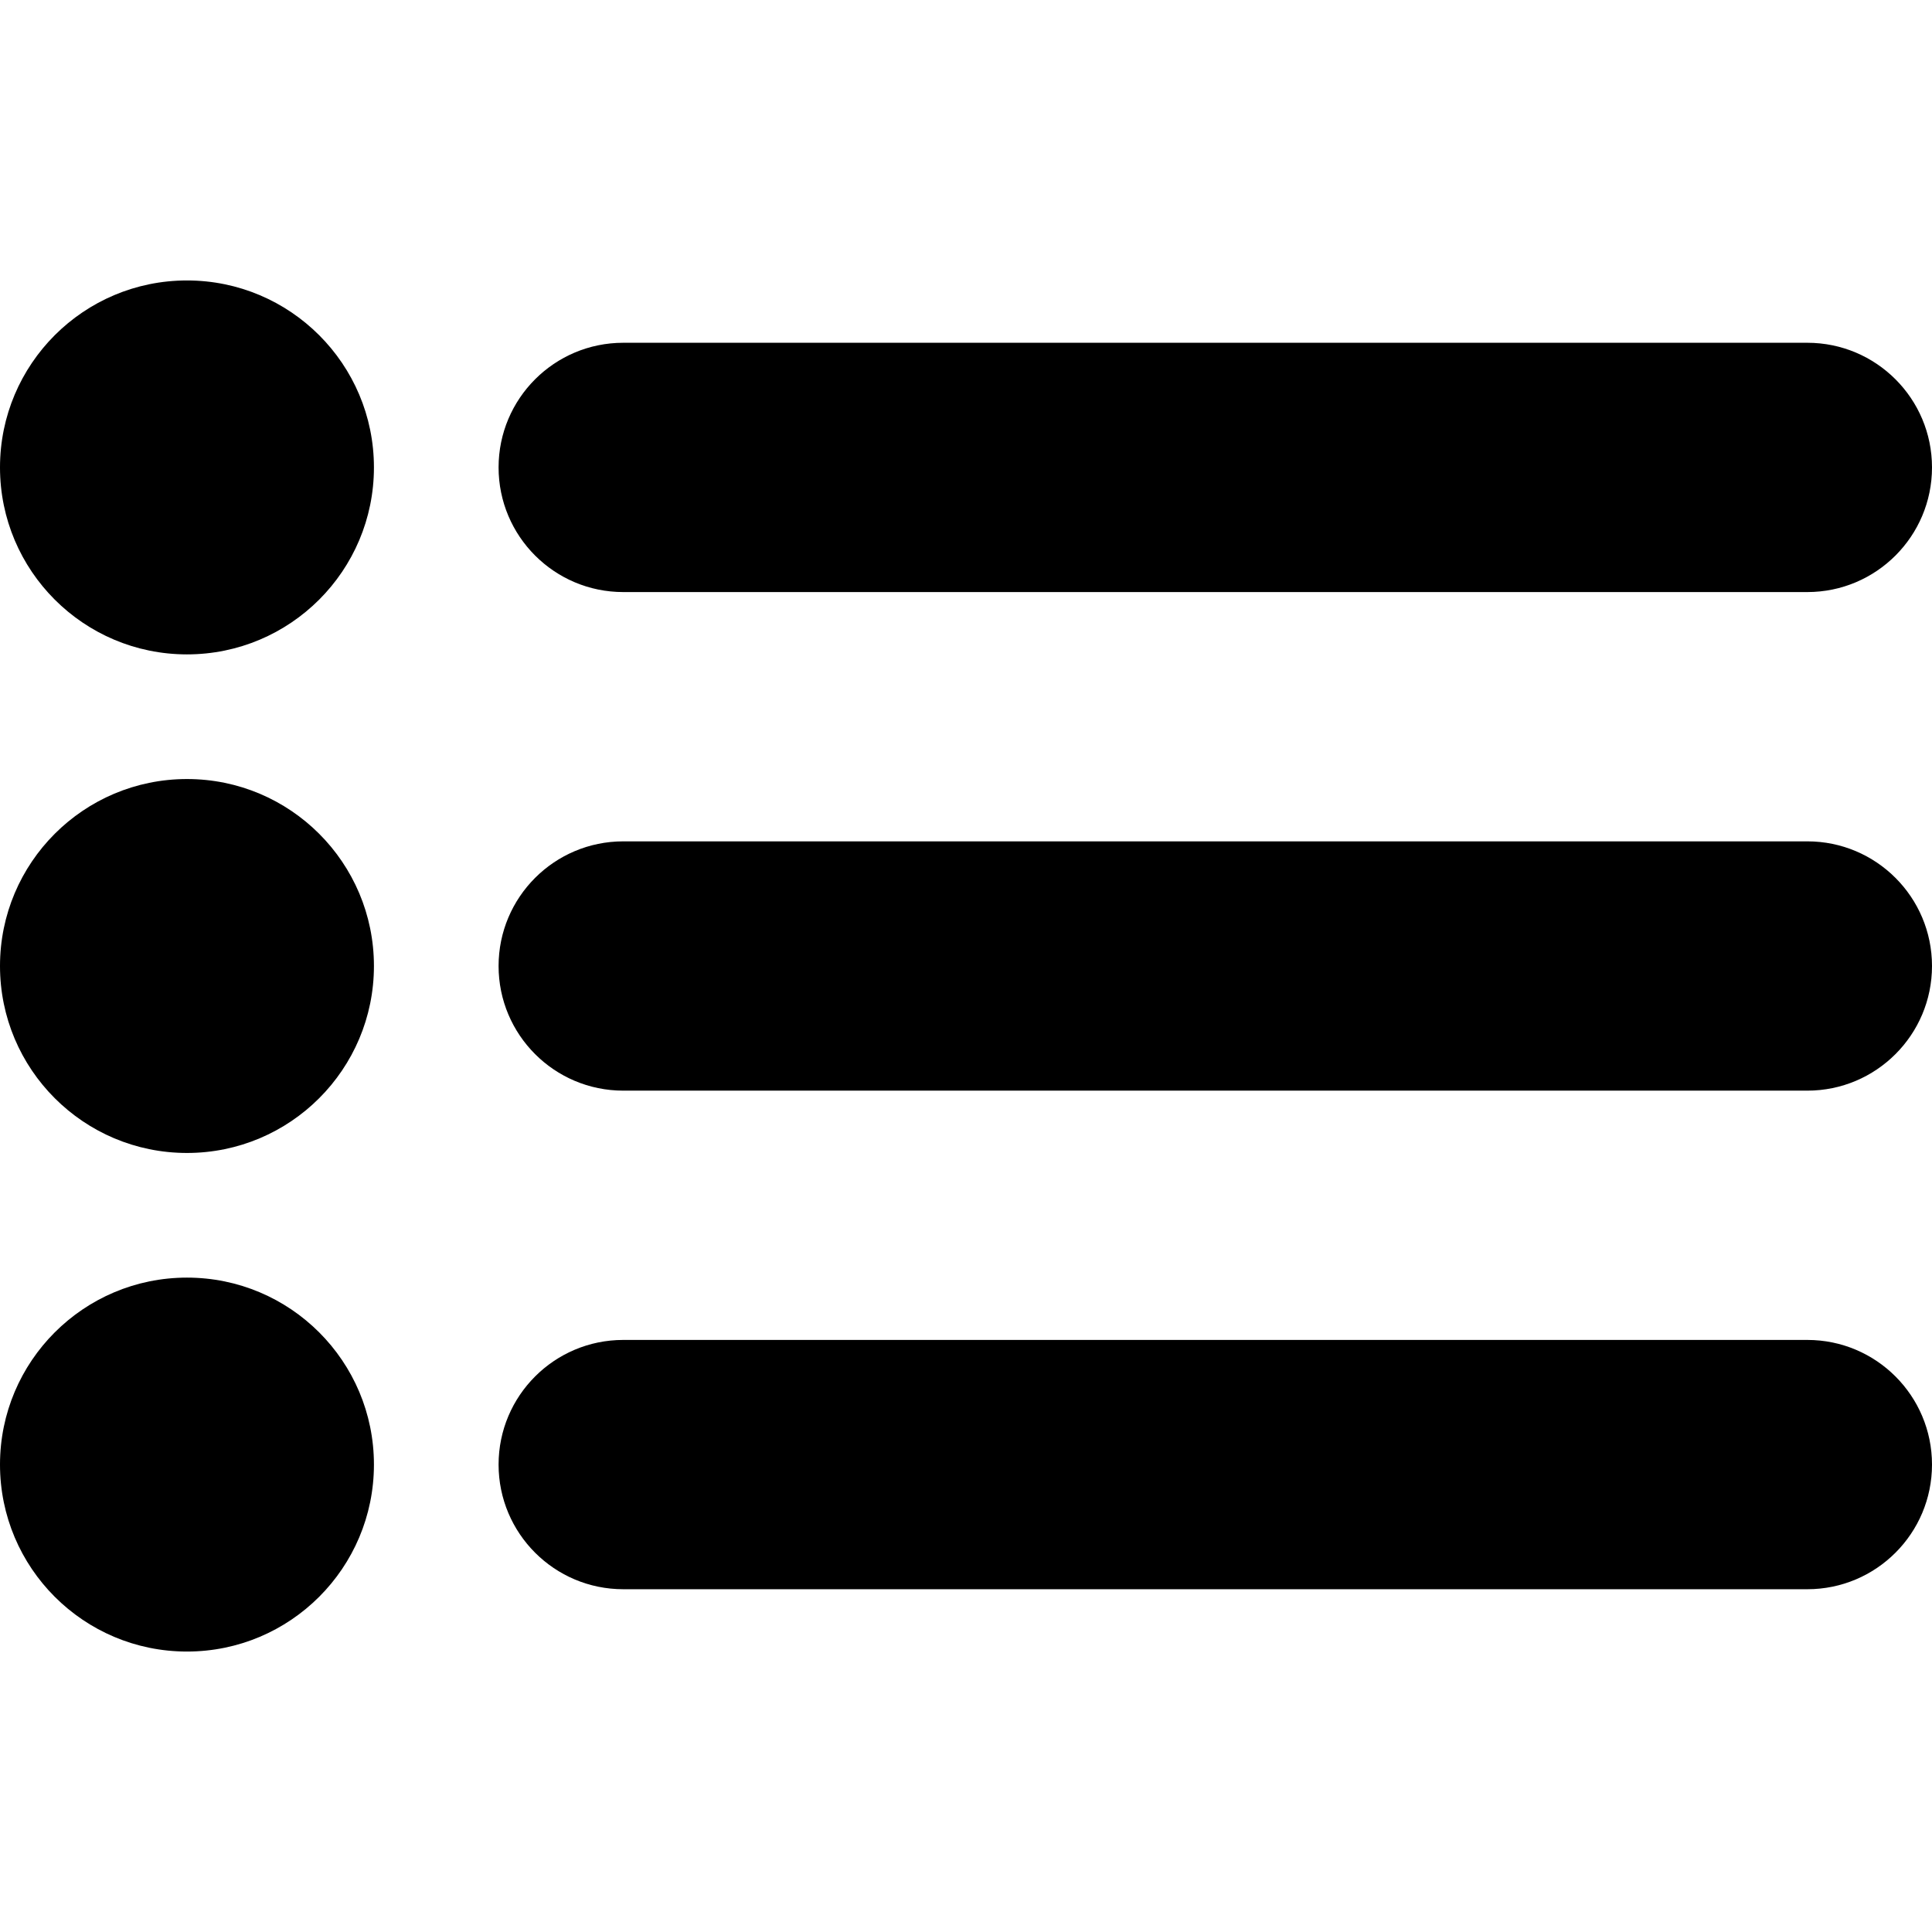
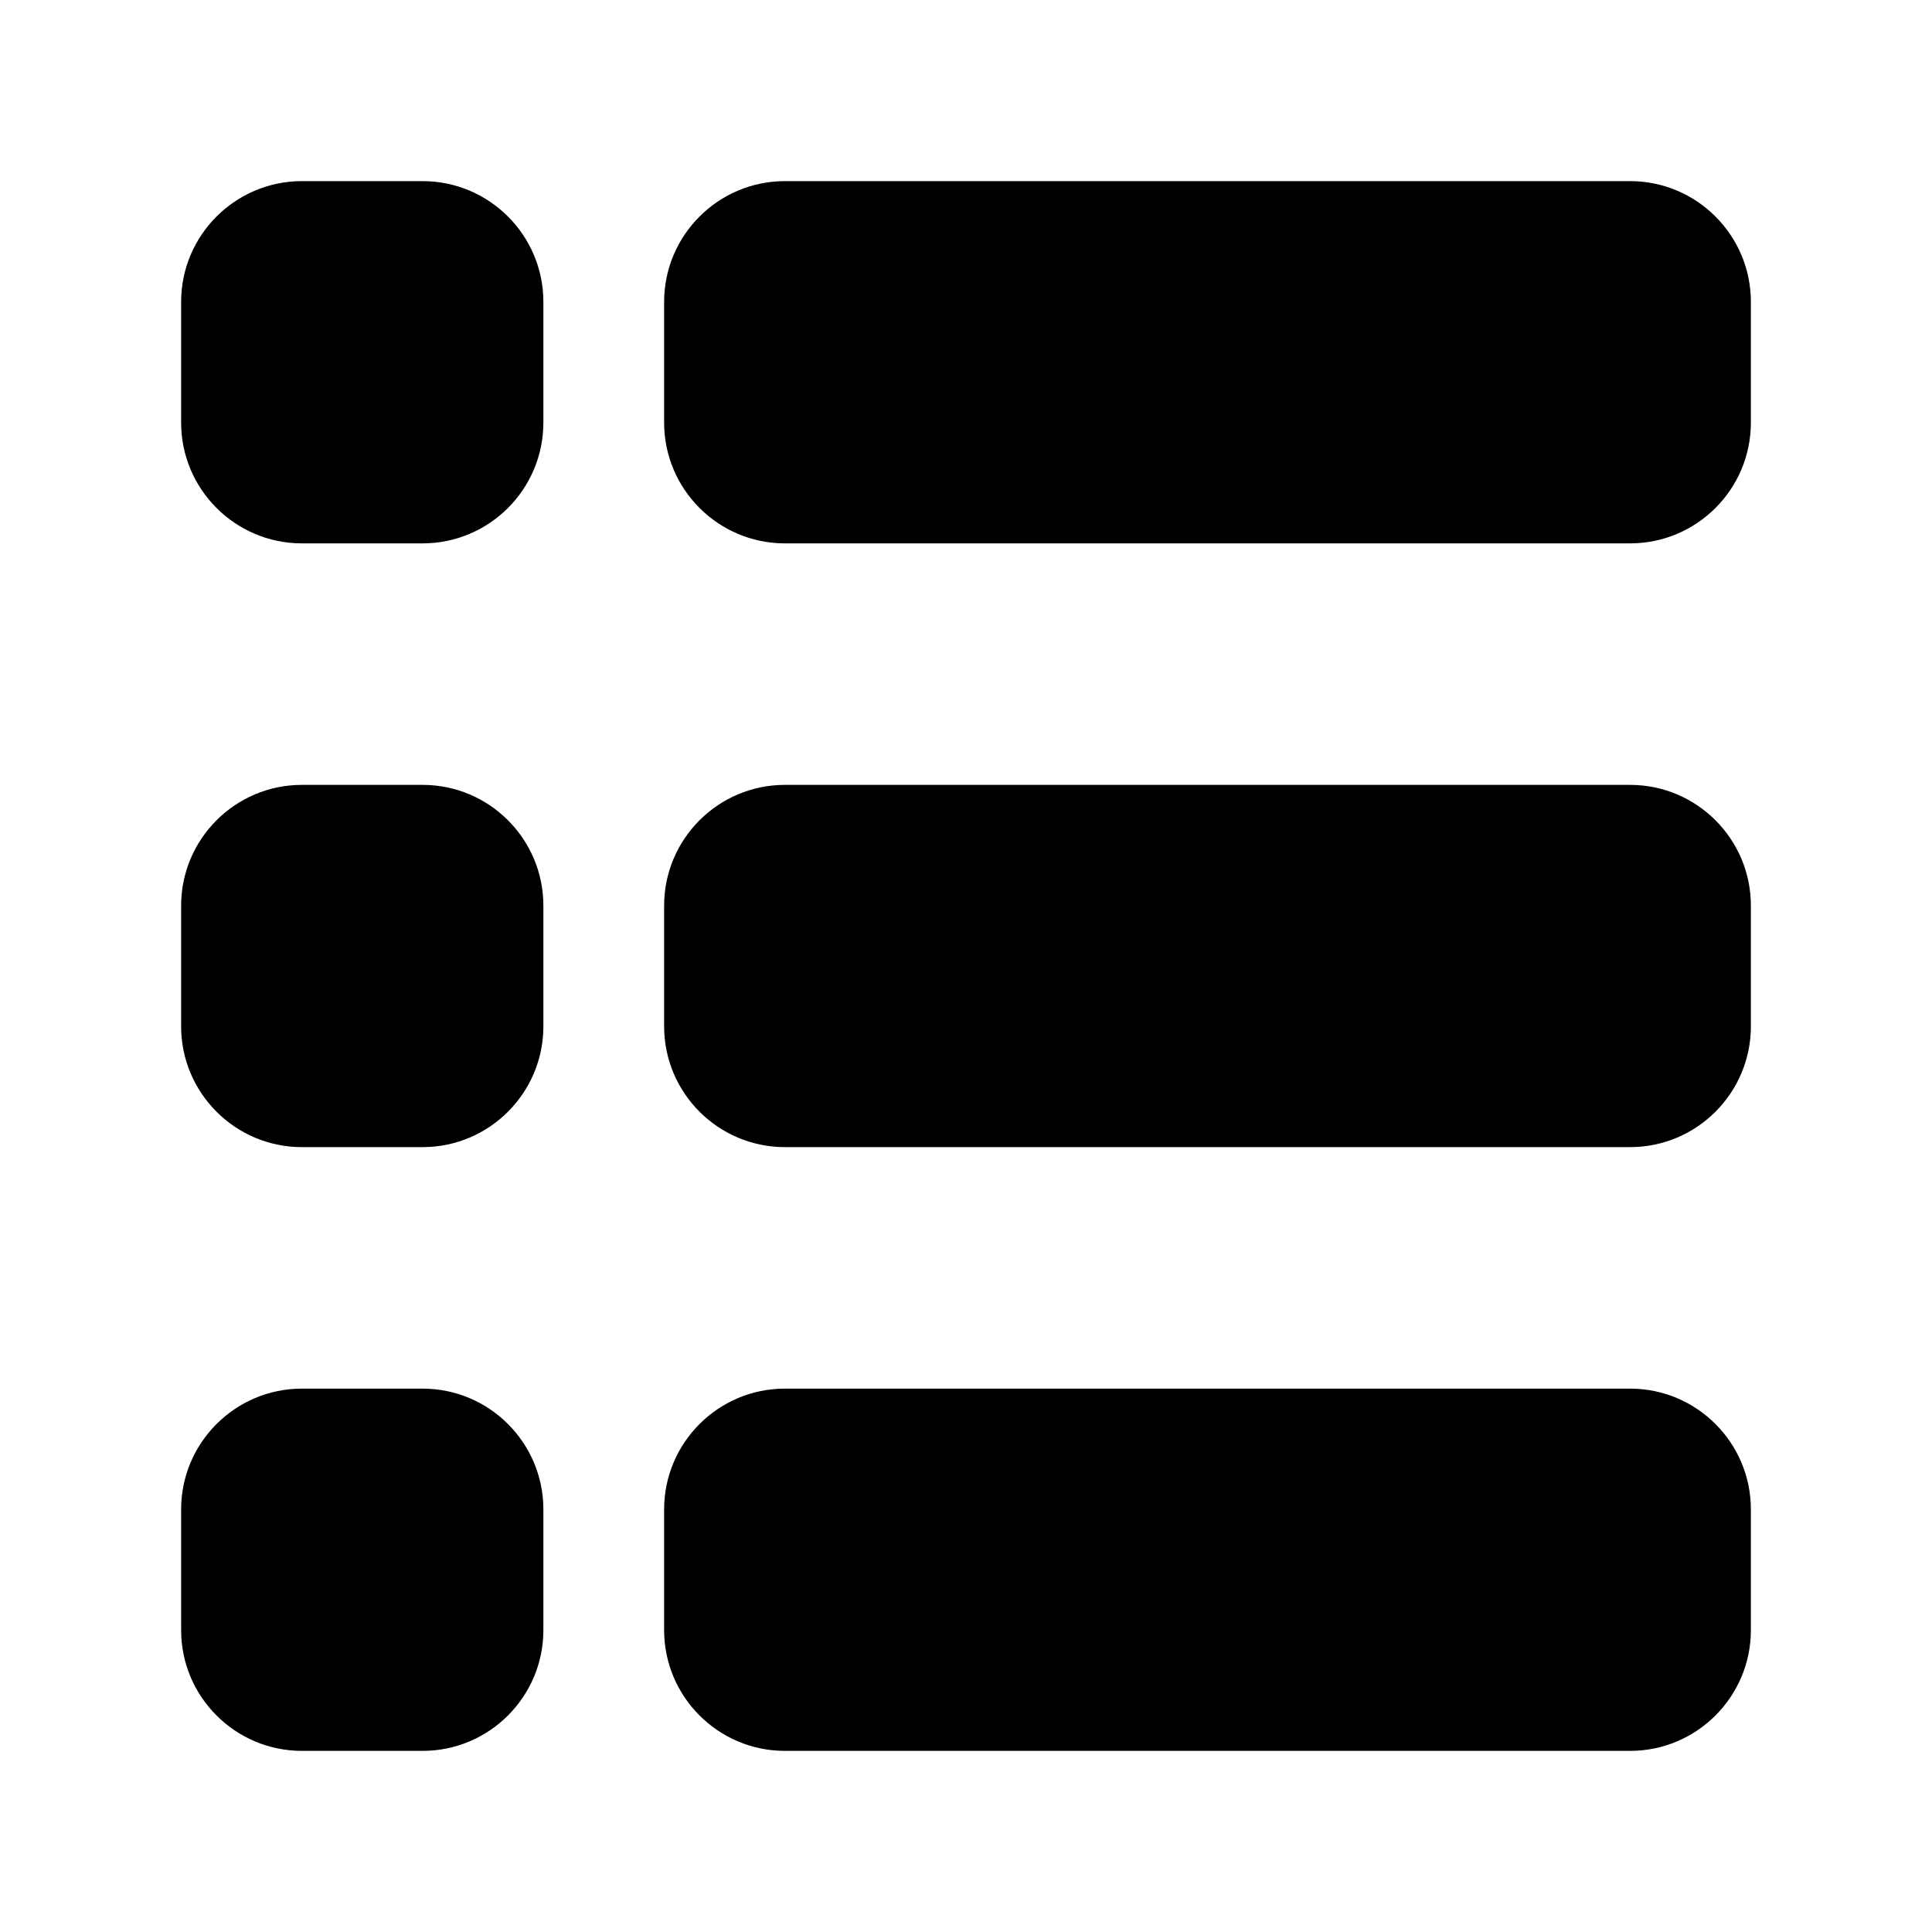
- <svg xmlns="http://www.w3.org/2000/svg" width="800px" height="800px" viewBox="0 -4.5 31 31" version="1.1">
-   <defs>
- 
- </defs>
-   <g id="Page-1" stroke="none" stroke-width="1" fill="none" fill-rule="evenodd">
-     <g id="Icon-Set-Filled" transform="translate(-206, -626)" fill="#000000">
-       <path d="M235,643 L216,643 C214.896,643 214,643.896 214,645 C214,646.104 214.896,647 216,647 L235,647 C236.104,647 237,646.104 237,645 C237,643.896 236.104,643 235,643 L235,643 Z M235,635 L216,635 C214.896,635 214,635.896 214,637 C214,638.104 214.896,639 216,639 L235,639 C236.104,639 237,638.104 237,637 C237,635.896 236.104,635 235,635 L235,635 Z M216,631 L235,631 C236.104,631 237,630.104 237,629 C237,627.896 236.104,627 235,627 L216,627 C214.896,627 214,627.896 214,629 C214,630.104 214.896,631 216,631 L216,631 Z M209,642 C207.343,642 206,643.343 206,645 C206,646.657 207.343,648 209,648 C210.657,648 212,646.657 212,645 C212,643.343 210.657,642 209,642 L209,642 Z M209,634 C207.343,634 206,635.343 206,637 C206,638.657 207.343,640 209,640 C210.657,640 212,638.657 212,637 C212,635.343 210.657,634 209,634 L209,634 Z M209,626 C207.343,626 206,627.343 206,629 C206,630.657 207.343,632 209,632 C210.657,632 212,630.657 212,629 C212,627.343 210.657,626 209,626 L209,626 Z" id="list">
- 
- </path>
+ <svg xmlns="http://www.w3.org/2000/svg" fill="#000000" width="800px" height="800px" viewBox="0 0 32 32" enable-background="new 0 0 32 32" version="1.1" xml:space="preserve">
+   <g id="SVGRepo_bgCarrier" stroke-width="0" />
+   <g id="SVGRepo_tracerCarrier" stroke-linecap="round" stroke-linejoin="round" />
+   <g id="SVGRepo_iconCarrier">
+     <g id="play" />
+     <g id="stop" />
+     <g id="pause" />
+     <g id="replay" />
+     <g id="next" />
+     <g id="Layer_8" />
+     <g id="search" />
+     <g id="list">
+       <g>
+         <g>
+           <path d="M28,5c0-0.552-0.447-1-1-1H13c-0.552,0-1,0.448-1,1v2c0,0.552,0.448,1,1,1h14c0.553,0,1-0.448,1-1V5z" />
+           <path d="M27,9H13c-1.103,0-2-0.897-2-2V5c0-1.103,0.897-2,2-2h14c1.103,0,2,0.897,2,2v2C29,8.103,28.103,9,27,9z M13,5v2h14V5H13 z" />
+         </g>
+         <g>
+           <path d="M28,15c0-0.552-0.447-1-1-1H13c-0.552,0-1,0.448-1,1v2c0,0.552,0.448,1,1,1h14c0.553,0,1-0.448,1-1V15z" />
+           <path d="M27,19H13c-1.103,0-2-0.897-2-2v-2c0-1.103,0.897-2,2-2h14c1.103,0,2,0.897,2,2v2C29,18.103,28.103,19,27,19z M13,15v2 h14v-2H13z" />
+         </g>
+         <g>
+           <path d="M28,25c0-0.552-0.447-1-1-1H13c-0.552,0-1,0.448-1,1v2c0,0.552,0.448,1,1,1h14c0.553,0,1-0.448,1-1V25z" />
+           <path d="M27,29H13c-1.103,0-2-0.897-2-2v-2c0-1.103,0.897-2,2-2h14c1.103,0,2,0.897,2,2v2C29,28.103,28.103,29,27,29z M13,25v2 h14v-2H13z" />
+         </g>
+         <g>
+           <path d="M8,5c0-0.552-0.448-1-1-1H5C4.448,4,4,4.448,4,5v2c0,0.552,0.448,1,1,1h2c0.552,0,1-0.448,1-1V5z" />
+           <path d="M7,9H5C3.897,9,3,8.103,3,7V5c0-1.103,0.897-2,2-2h2c1.103,0,2,0.897,2,2v2C9,8.103,8.103,9,7,9z M5,5v2h2.001L7,5H5z" />
+         </g>
+         <g>
+           <path d="M8,15c0-0.552-0.448-1-1-1H5c-0.552,0-1,0.448-1,1v2c0,0.552,0.448,1,1,1h2c0.552,0,1-0.448,1-1V15z" />
+           <path d="M7,19H5c-1.103,0-2-0.897-2-2v-2c0-1.103,0.897-2,2-2h2c1.103,0,2,0.897,2,2v2C9,18.103,8.103,19,7,19z M5,15v2h2.001 L7,15H5z" />
+         </g>
+         <g>
+           <path d="M8,25c0-0.552-0.448-1-1-1H5c-0.552,0-1,0.448-1,1v2c0,0.552,0.448,1,1,1h2c0.552,0,1-0.448,1-1V25z" />
+           <path d="M7,29H5c-1.103,0-2-0.897-2-2v-2c0-1.103,0.897-2,2-2h2c1.103,0,2,0.897,2,2v2C9,28.103,8.103,29,7,29z M5,25v2h2.001 L7,25H5z" />
+         </g>
+       </g>
    </g>
+     <g id="love" />
+     <g id="menu" />
+     <g id="add" />
+     <g id="headset" />
+     <g id="random" />
+     <g id="music" />
+     <g id="setting" />
+     <g id="Layer_17" />
+     <g id="Layer_18" />
+     <g id="Layer_19" />
+     <g id="Layer_20" />
+     <g id="Layer_21" />
+     <g id="Layer_22" />
+     <g id="Layer_23" />
+     <g id="Layer_24" />
+     <g id="Layer_25" />
+     <g id="Layer_26" />
  </g>
</svg>
